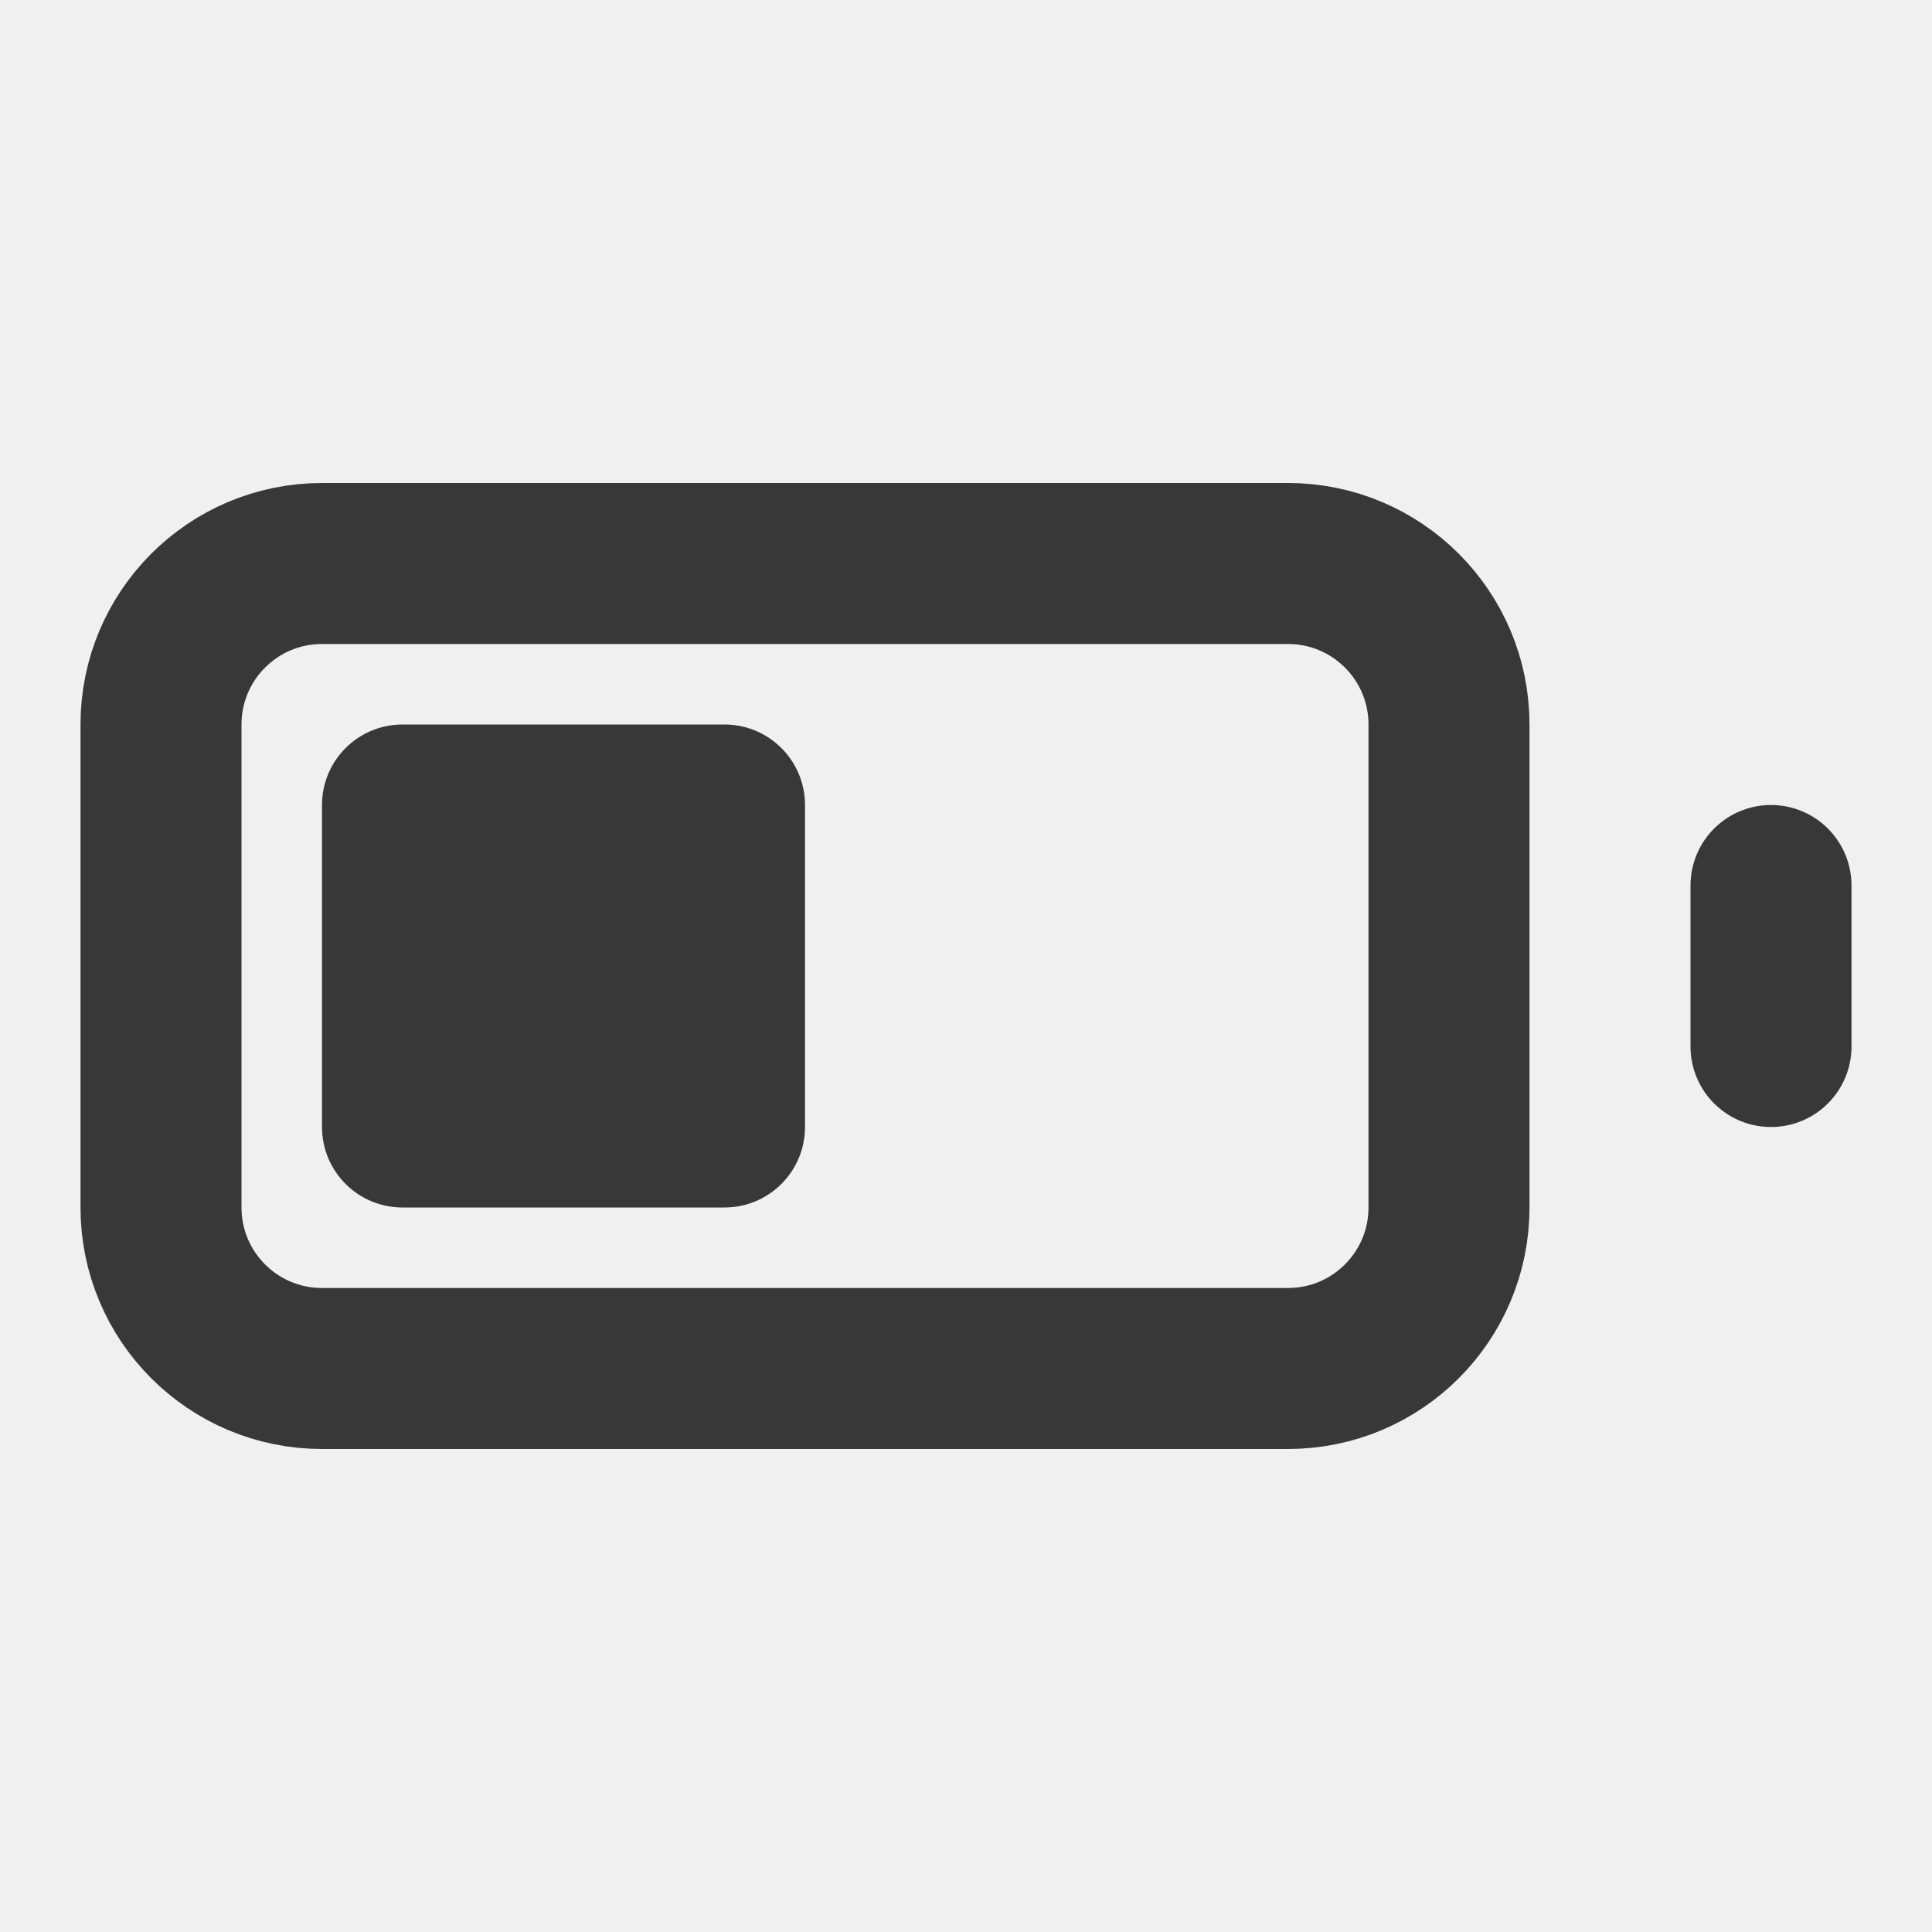
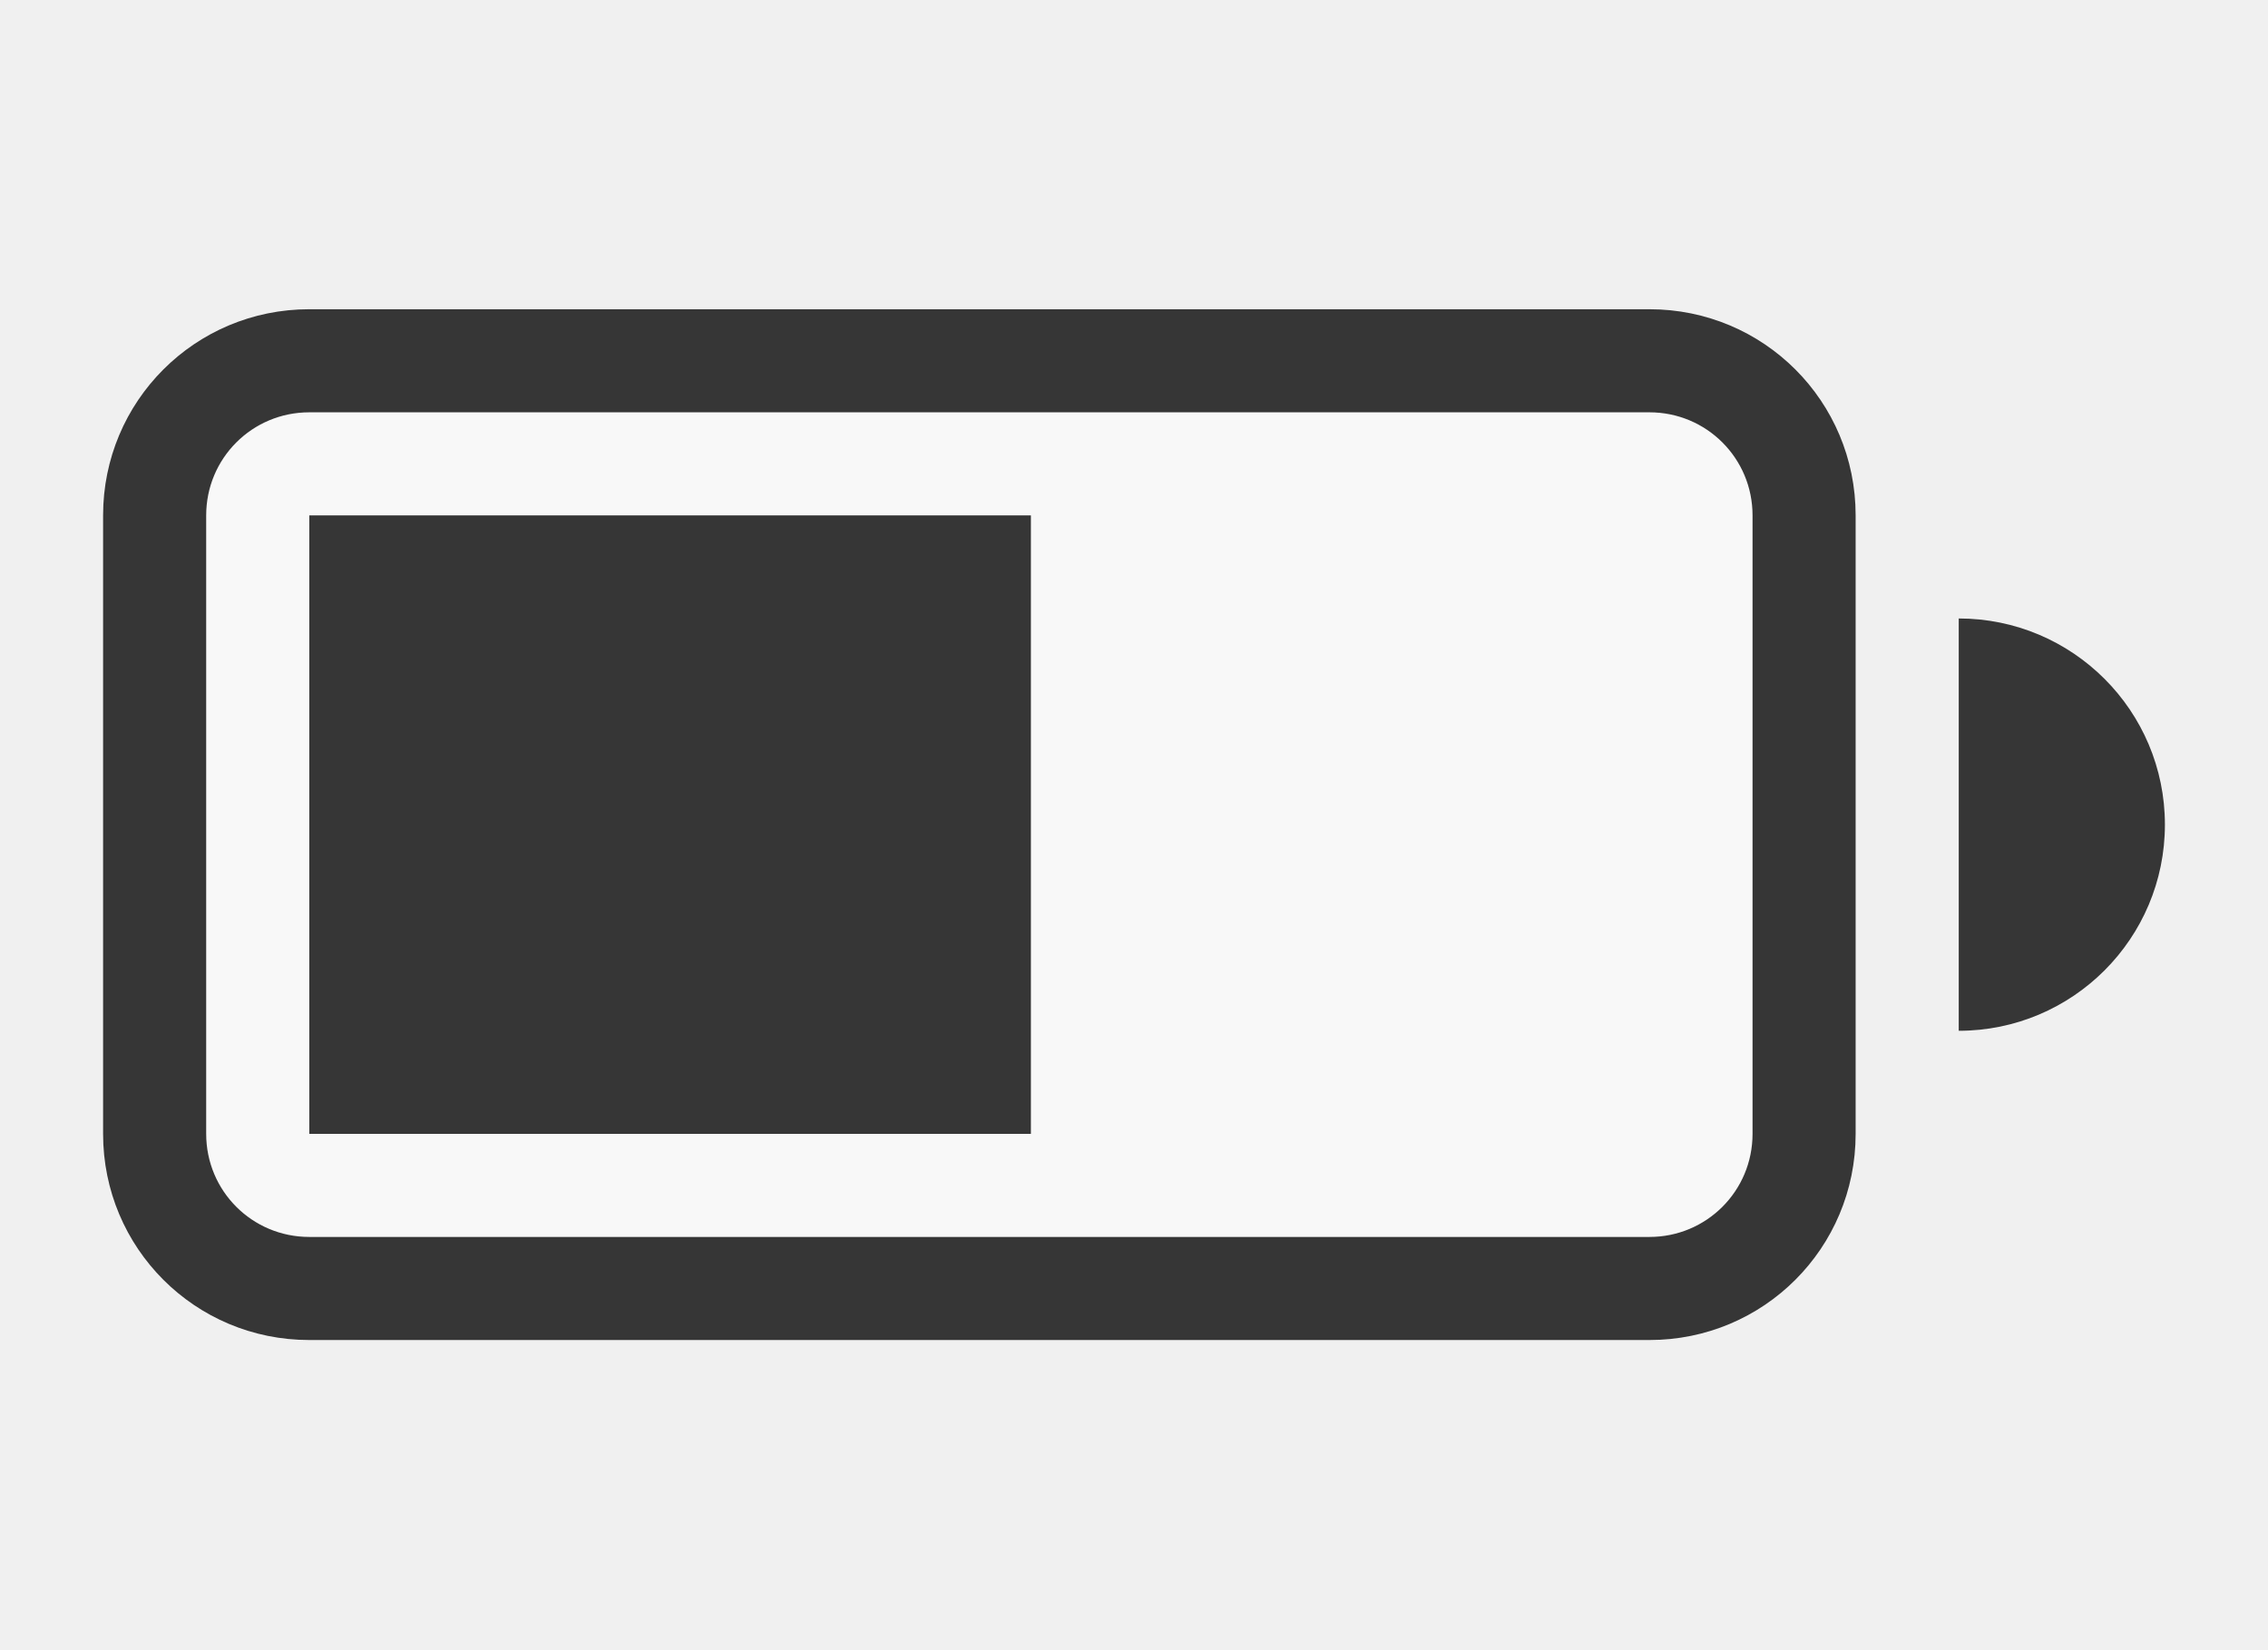
- <svg xmlns="http://www.w3.org/2000/svg" width="16" height="16" viewBox="0 0 24 24" fill="none" stroke="#383838" stroke-width="2" stroke-linecap="round" stroke-linejoin="round">
-   <rect x="2" y="7" width="16" height="10" rx="2" />
-   <line x1="22" y1="11" x2="22" y2="13" />
-   <rect x="4" y="9" width="6.0" height="6" rx="1" fill="#383838" stroke="none" />
+ <svg xmlns="http://www.w3.org/2000/svg" width="22" height="16" version="1.1" id="svg10">
+   <defs id="defs14" />
+   <rect style="opacity:0.5;fill:#ffffff;fill-opacity:1;stroke-width:1.119" id="rect843" width="15.355" height="8.376" x="1.793" y="3.821" />
+   <g transform="translate(1)" fill="#363636" fill-rule="evenodd" id="g8">
+     <rect x="2" y="5" width="7" height="6" rx="0" ry="0" stroke-width="1.183" style="paint-order:stroke fill markers" id="rect2" />
+     <path d="m2 3c-1.108 0-2 0.892-2 2v6c0 1.108 0.892 2 2 2h13c1.108 0 2-0.892 2-2v-6c0-1.108-0.892-2-2-2zm0 1h13c0.554 0 1 0.446 1 1v6c0 0.554-0.446 1-1 1h-13c-0.554 0-1-0.446-1-1v-6c0-0.554 0.446-1 1-1z" enable-background="new" style="paint-order:stroke fill markers" id="path4" />
+     <path d="m18 6v4a2 2 0 0 0 2-2 2 2 0 0 0-2-2z" enable-background="new" style="paint-order:stroke fill markers" id="path6" />
+   </g>
</svg>
